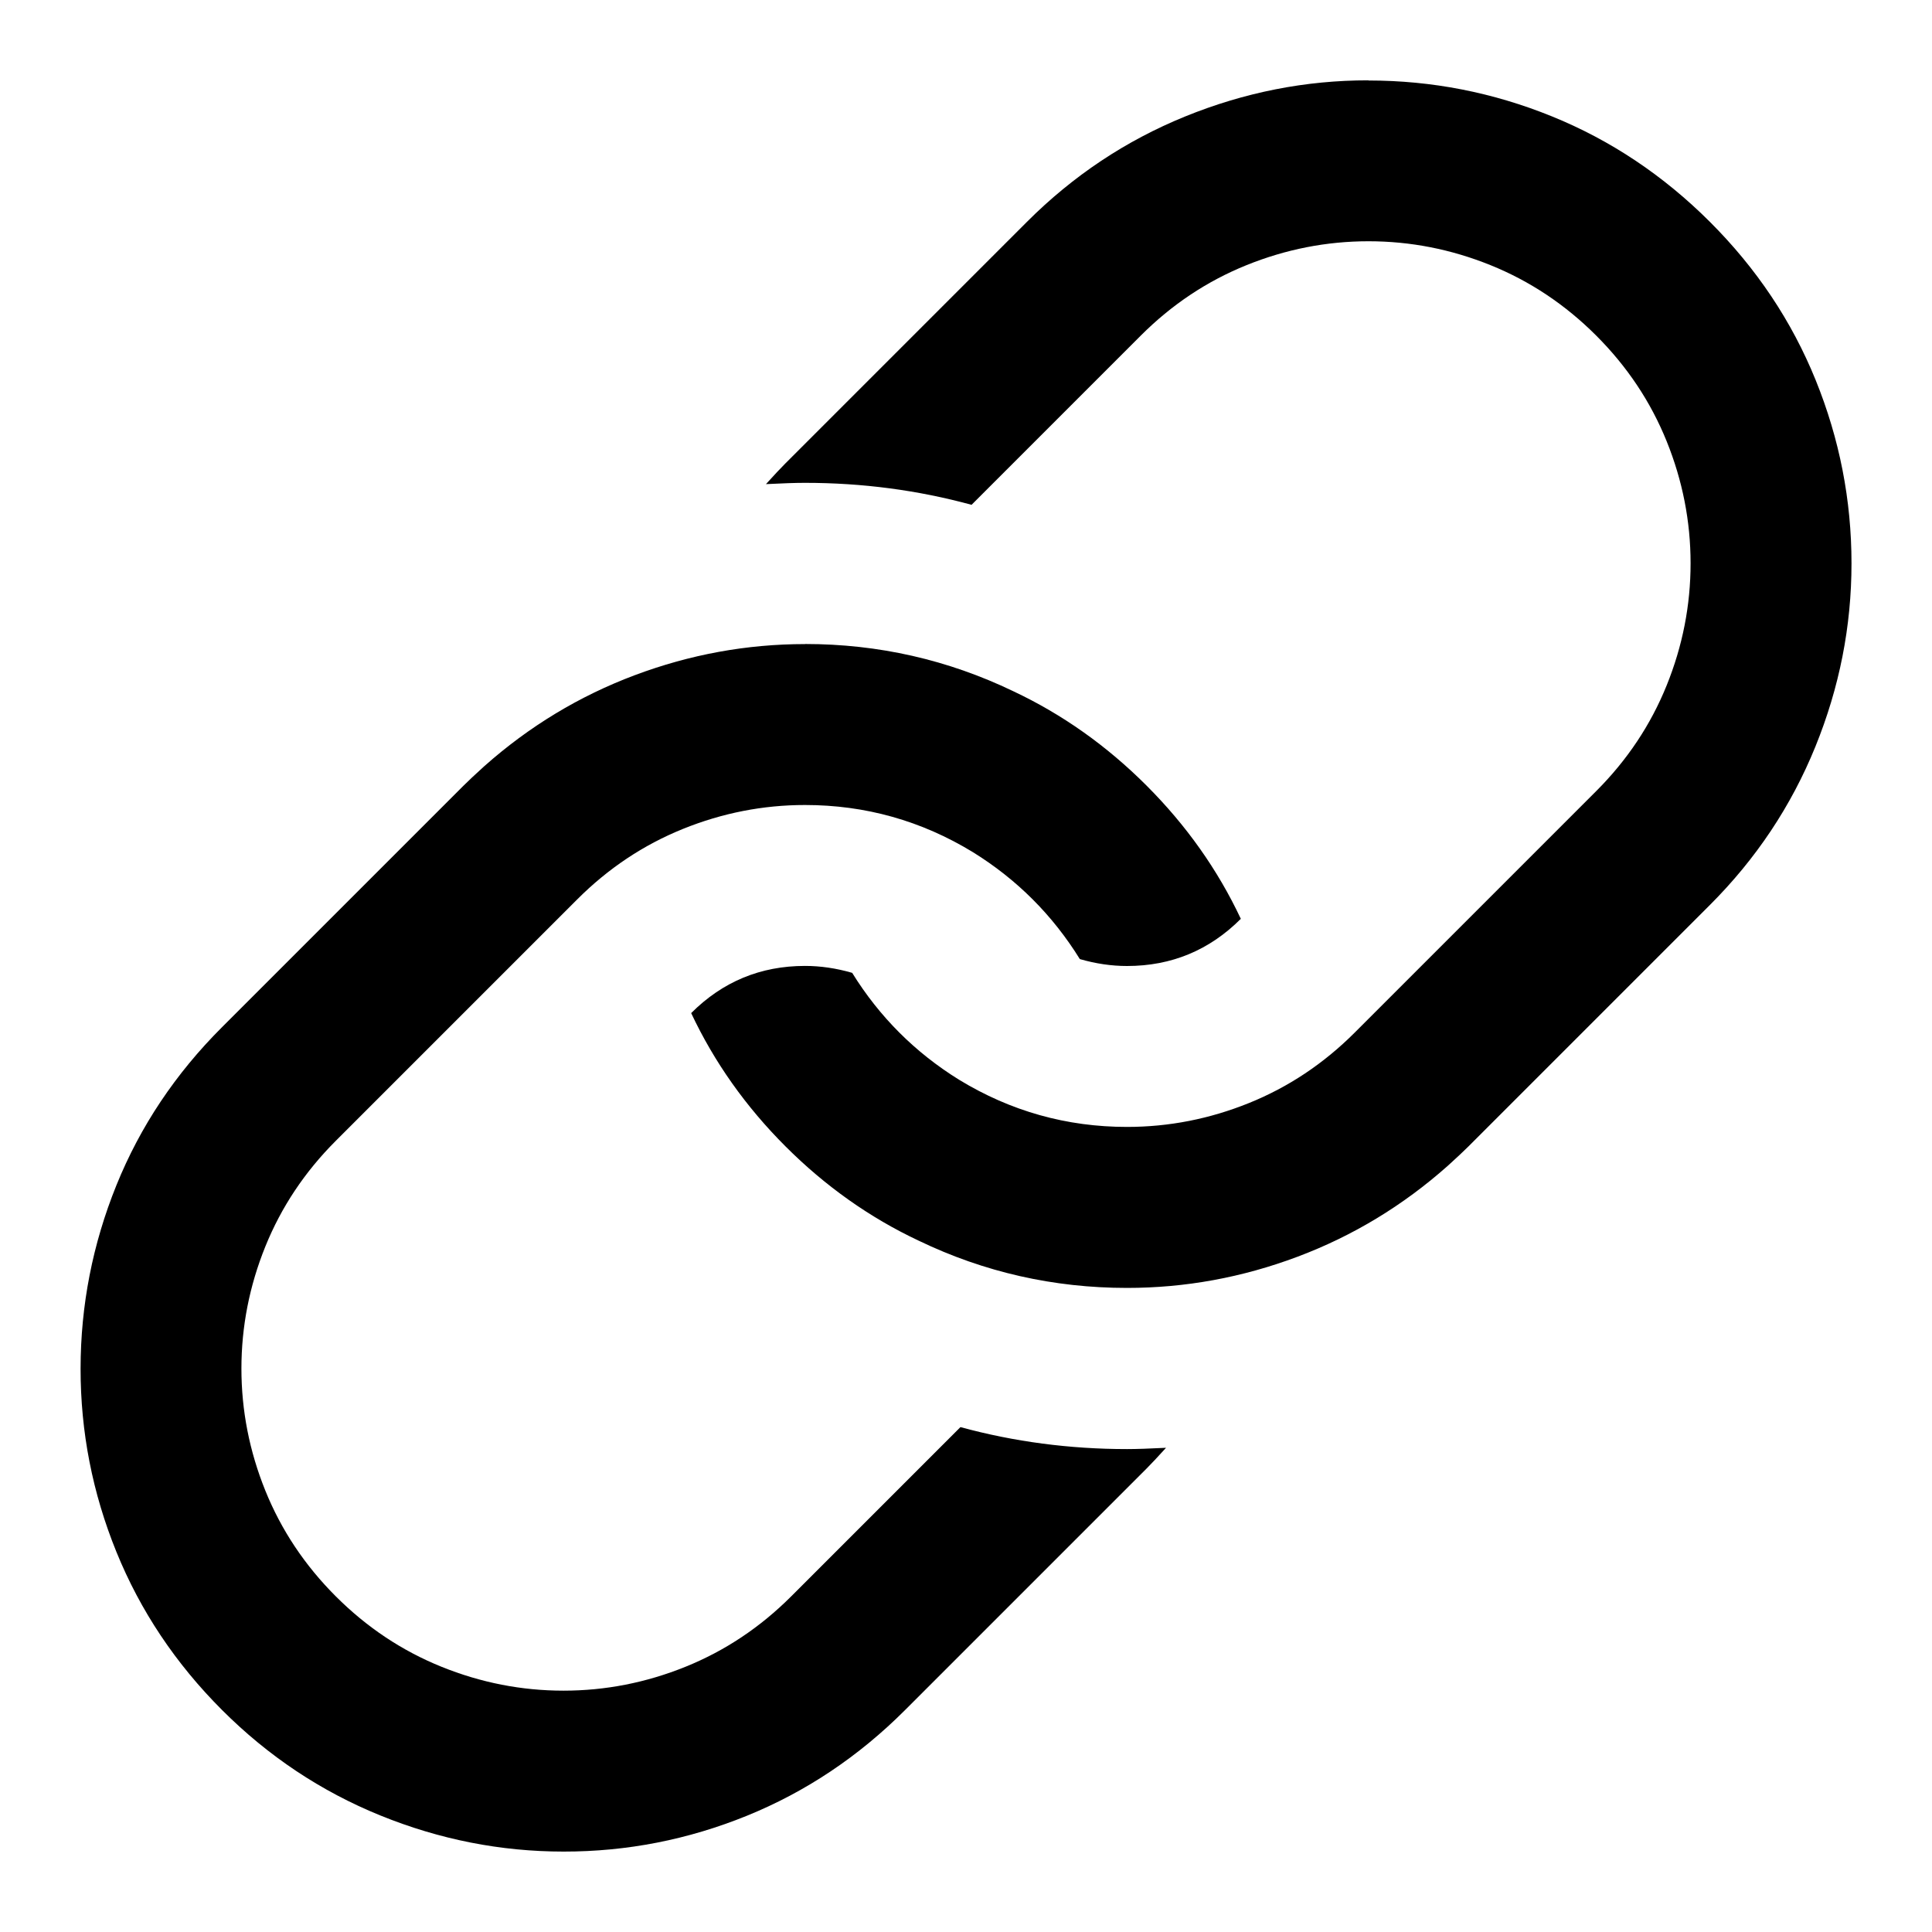
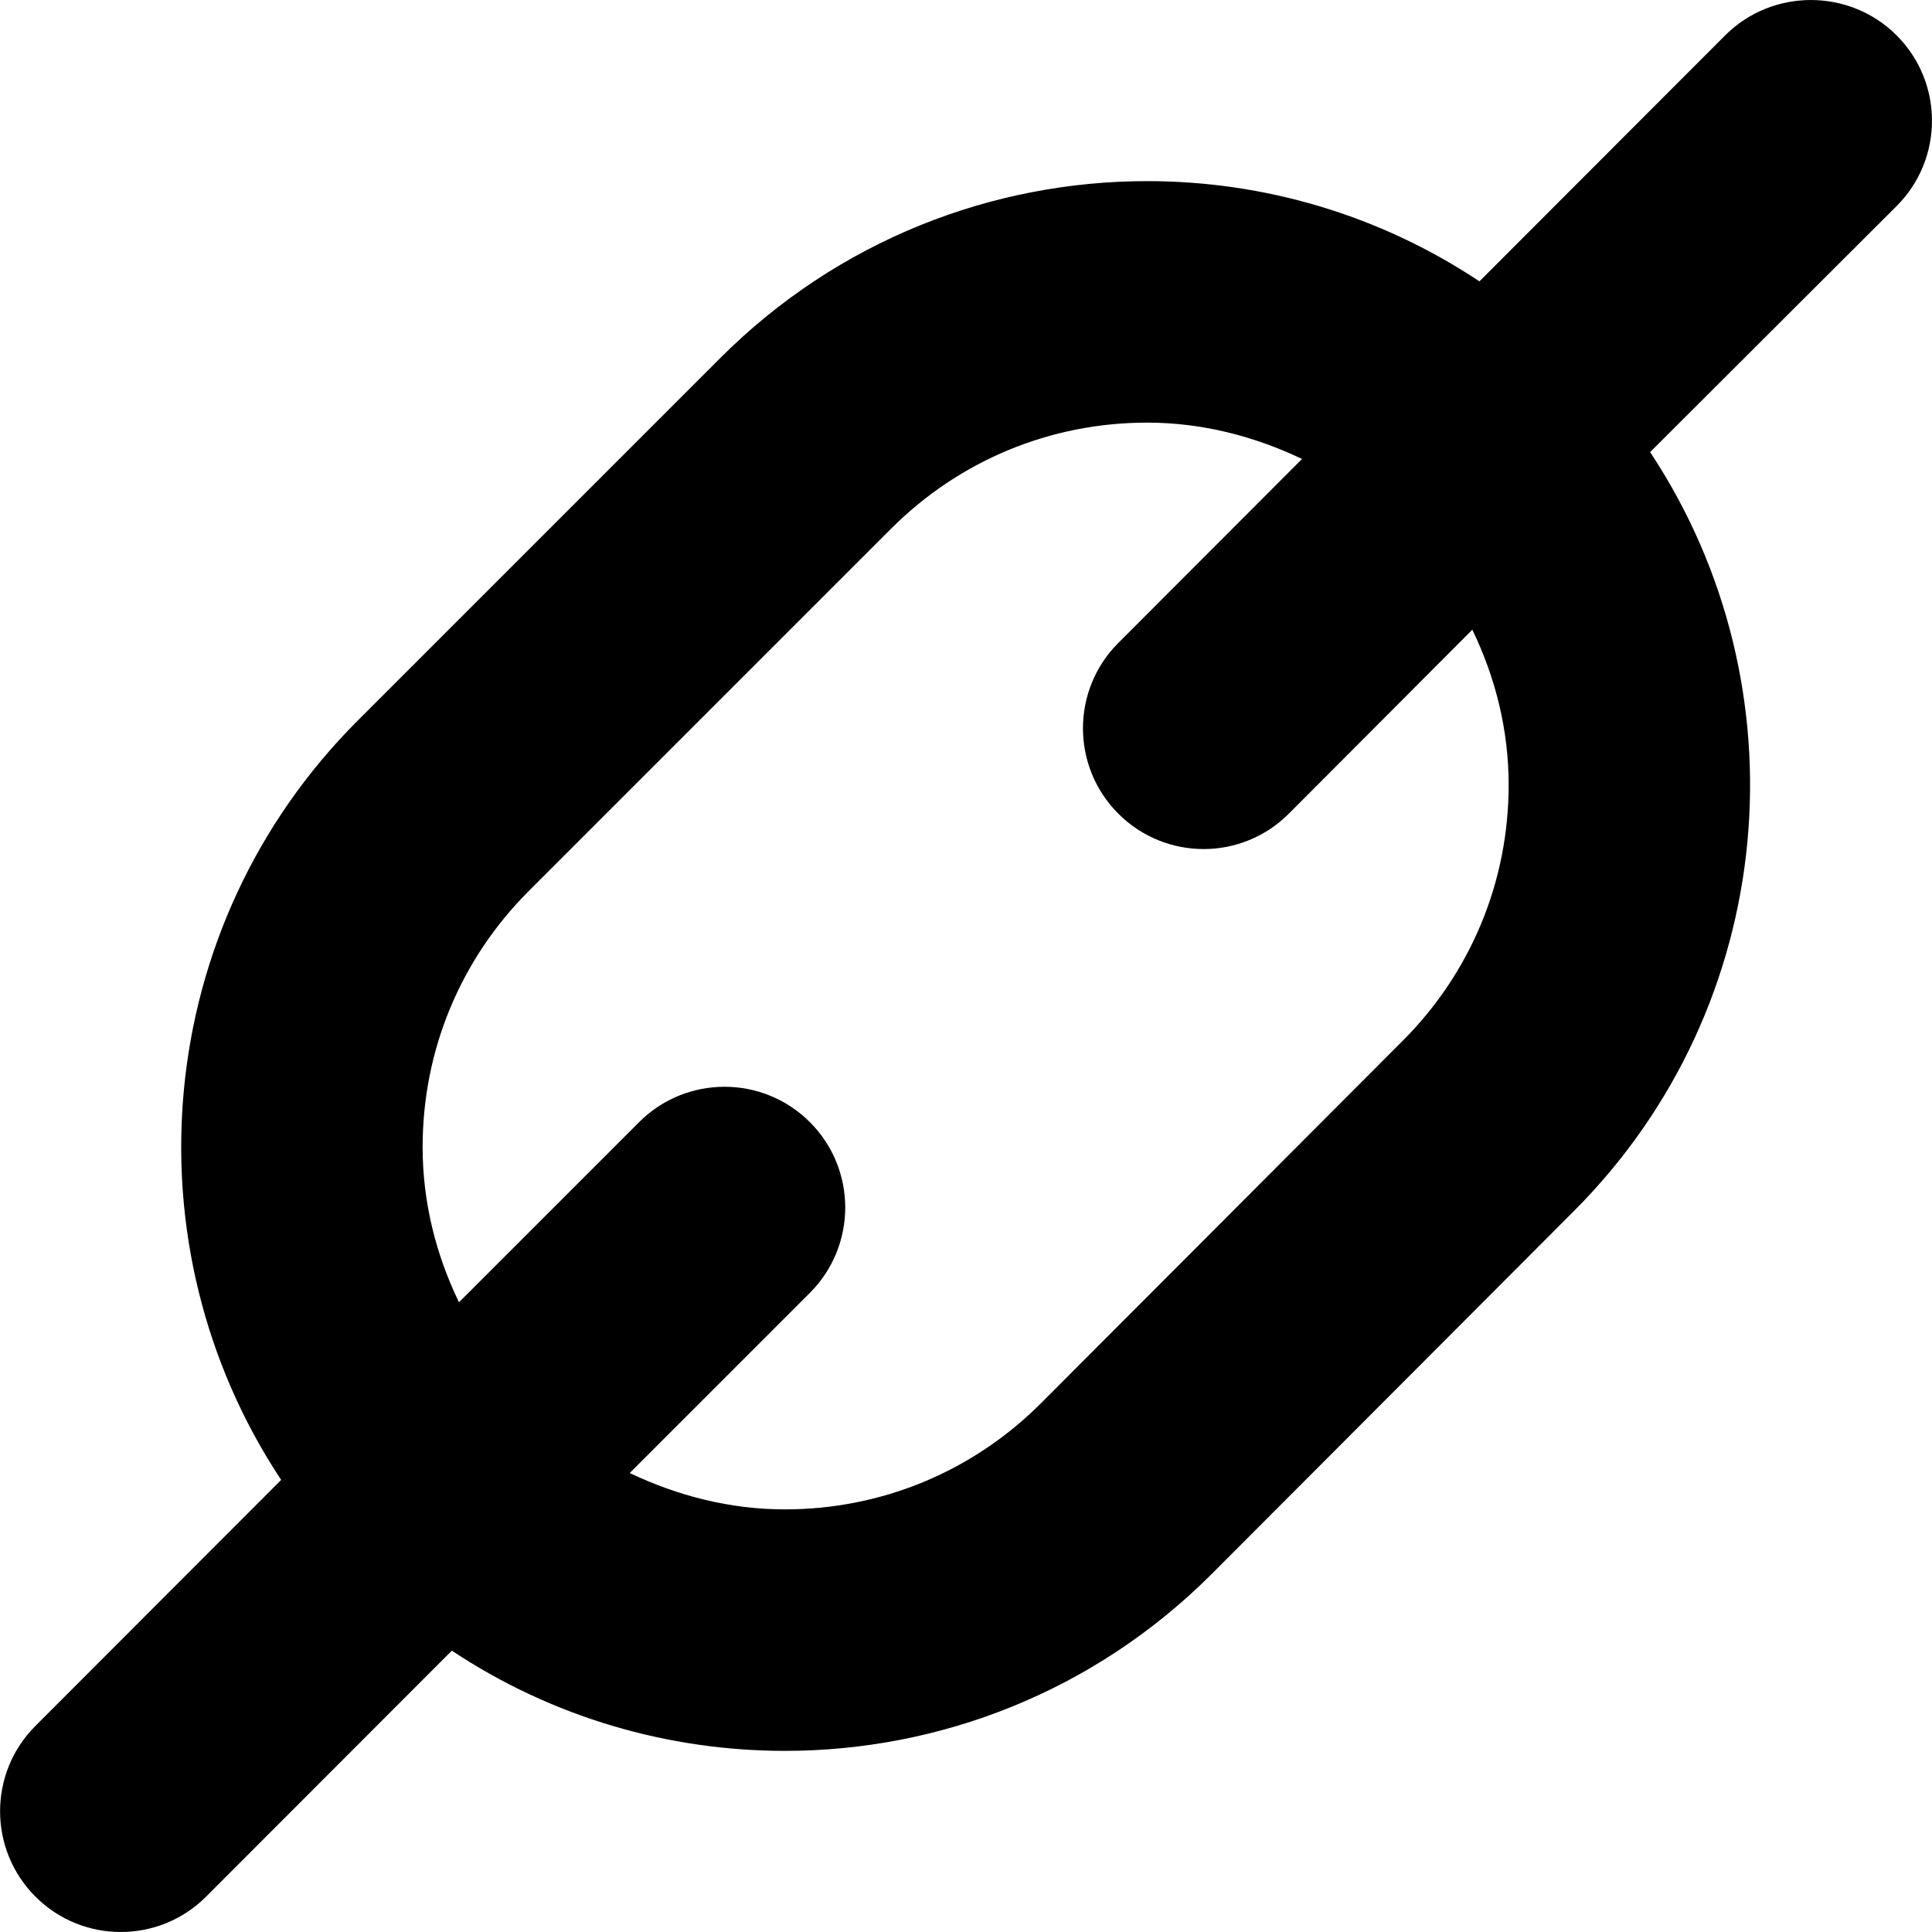
- <svg xmlns="http://www.w3.org/2000/svg" version="1.1" width="24" height="24" viewBox="0 0 24 24">
+ <svg xmlns="http://www.w3.org/2000/svg" version="1.1" width="32" height="32" viewBox="0 0 32 32">
  <g id="icomoon-ignore">
</g>
-   <path d="M17 1q1.18 0 2.277 0.445t1.965 1.312 1.313 1.965 0.445 2.277q0 1.172-0.449 2.277t-1.309 1.965l-3 3q-0.086 0.086-0.258 0.242-0.836 0.742-1.867 1.129t-2.117 0.387q-1.367 0-2.586-0.586-0.914-0.43-1.656-1.172t-1.172-1.656q0.586-0.586 1.414-0.586 0.289 0 0.586 0.086 0.508 0.82 1.328 1.328 0.961 0.586 2.086 0.586 0.781 0 1.516-0.297t1.313-0.875l3-3q0.578-0.578 0.875-1.313t0.297-1.516-0.297-1.516-0.875-1.313-1.313-0.875-1.516-0.297-1.516 0.297-1.313 0.875l-2.102 2.102q-1-0.273-2.070-0.273-0.172 0-0.484 0.016 0.156-0.172 0.242-0.258l3-3q0.859-0.859 1.965-1.309t2.277-0.449zM10 8q1.367 0 2.586 0.586 0.914 0.43 1.656 1.172t1.172 1.656q-0.586 0.586-1.414 0.586-0.289 0-0.586-0.086-0.508-0.82-1.328-1.328-0.961-0.586-2.086-0.586-0.781 0-1.516 0.297t-1.313 0.875l-3 3q-0.578 0.578-0.875 1.313t-0.297 1.516 0.297 1.516 0.875 1.313 1.313 0.875 1.516 0.297 1.516-0.297 1.313-0.875l2.102-2.102q1 0.273 2.070 0.273 0.172 0 0.484-0.016-0.156 0.172-0.242 0.258l-3 3q-0.867 0.867-1.965 1.313t-2.277 0.445q-1.172 0-2.277-0.449t-1.965-1.309q-0.867-0.867-1.313-1.965t-0.445-2.277 0.445-2.277 1.313-1.965l3-3q0.086-0.086 0.258-0.242 0.836-0.742 1.867-1.129t2.117-0.387z" fill="#000000" />
+   <path d="M31.414 0.586c-0.781-0.781-2.059-0.781-2.84 0l-4.070 4.074c-1.668-1.109-3.582-1.66-5.504-1.66-2.559 0-5.117 0.977-7.070 2.93l-6 6c-3.422 3.418-3.844 8.703-1.273 12.582l-4.070 4.074c-0.781 0.781-0.781 2.047 0 2.828 0.39 0.391 0.901 0.586 1.413 0.586s1.023-0.195 1.414-0.586l4.070-4.074c1.668 1.109 3.594 1.66 5.516 1.66 2.559 0 5.117-0.977 7.070-2.93l5.988-6c3.422-3.418 3.844-8.703 1.273-12.582l4.082-4.074c0.782-0.781 0.782-2.047 0.001-2.828zM24.988 13c0 1.602-0.625 3.109-1.758 4.242l-5.988 6c-1.133 1.133-2.64 1.758-4.242 1.758-0.906 0-1.773-0.223-2.57-0.602l2.984-2.984c0.781-0.781 0.781-2.047 0-2.828s-2.047-0.781-2.828 0l-2.984 2.984c-0.383-0.793-0.602-1.66-0.602-2.57 0-1.602 0.625-3.109 1.758-4.242l6-6c1.133-1.133 2.64-1.758 4.242-1.758 0.906 0 1.77 0.223 2.566 0.602l-3.043 3.047c-0.781 0.781-0.781 2.047 0 2.828 0.391 0.391 0.902 0.586 1.414 0.586 0.508 0 1.020-0.195 1.41-0.586l3.039-3.047c0.384 0.793 0.602 1.66 0.602 2.57z" fill="#000000" />
</svg>
